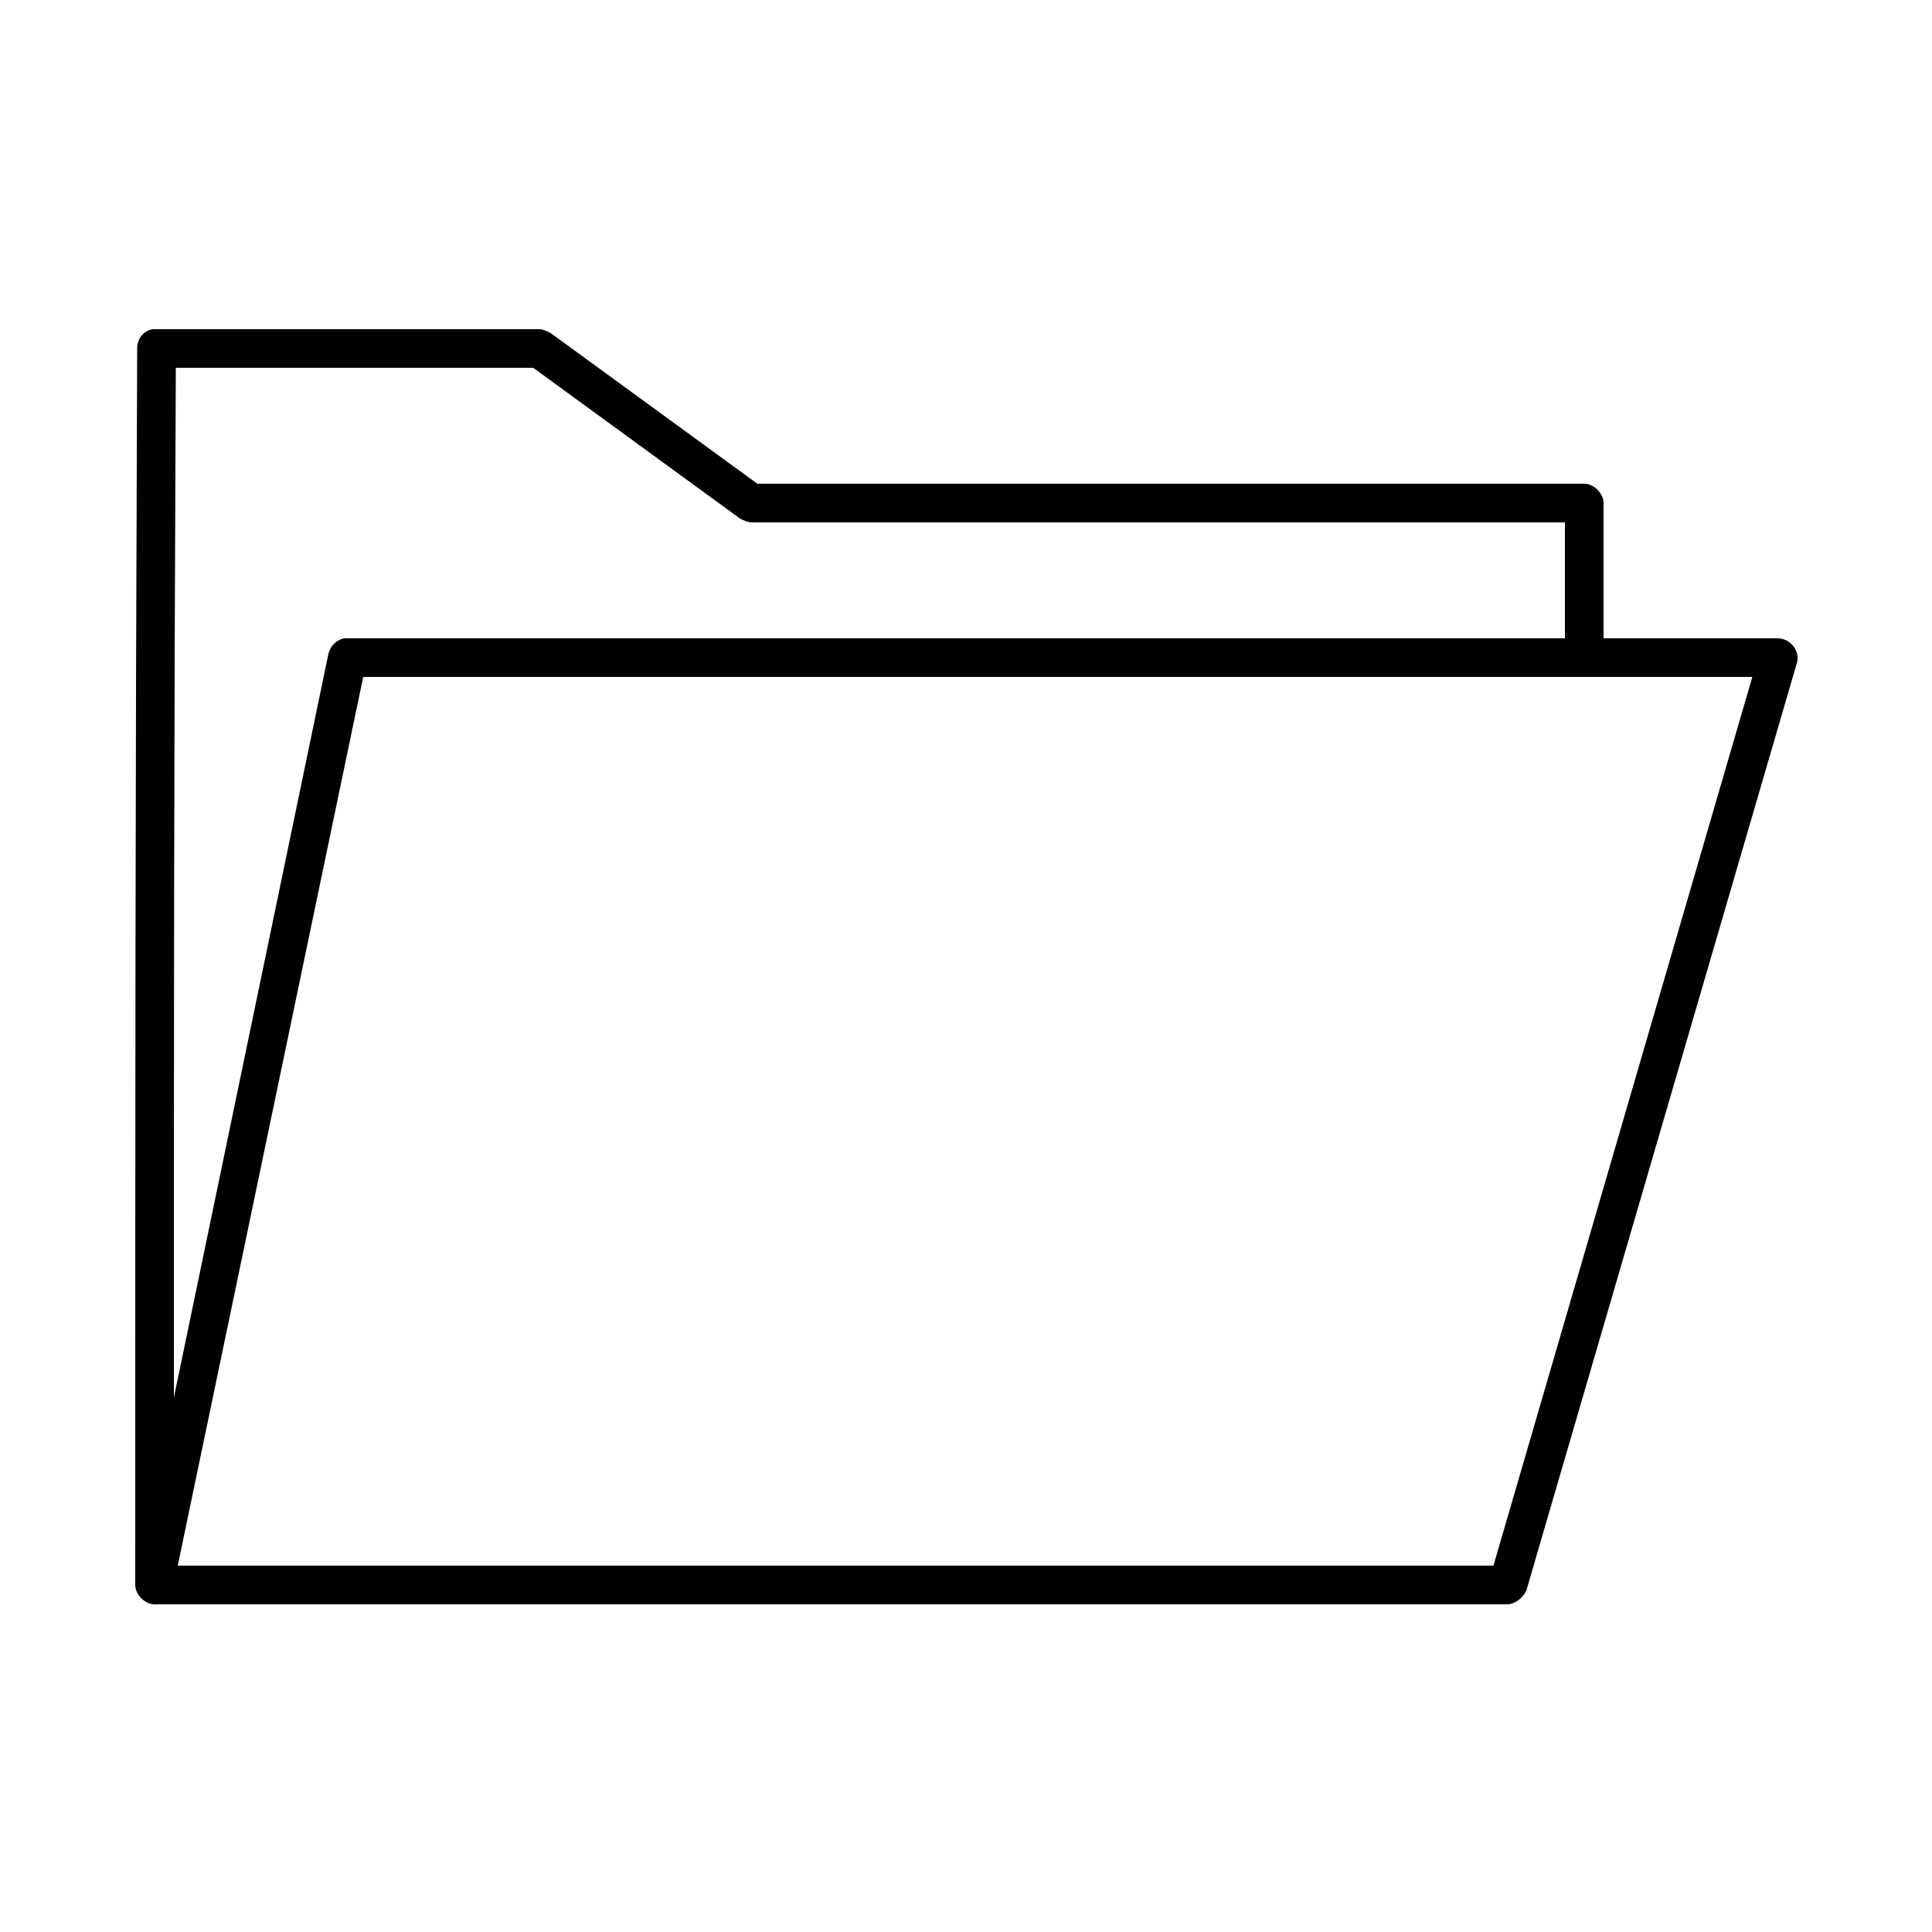
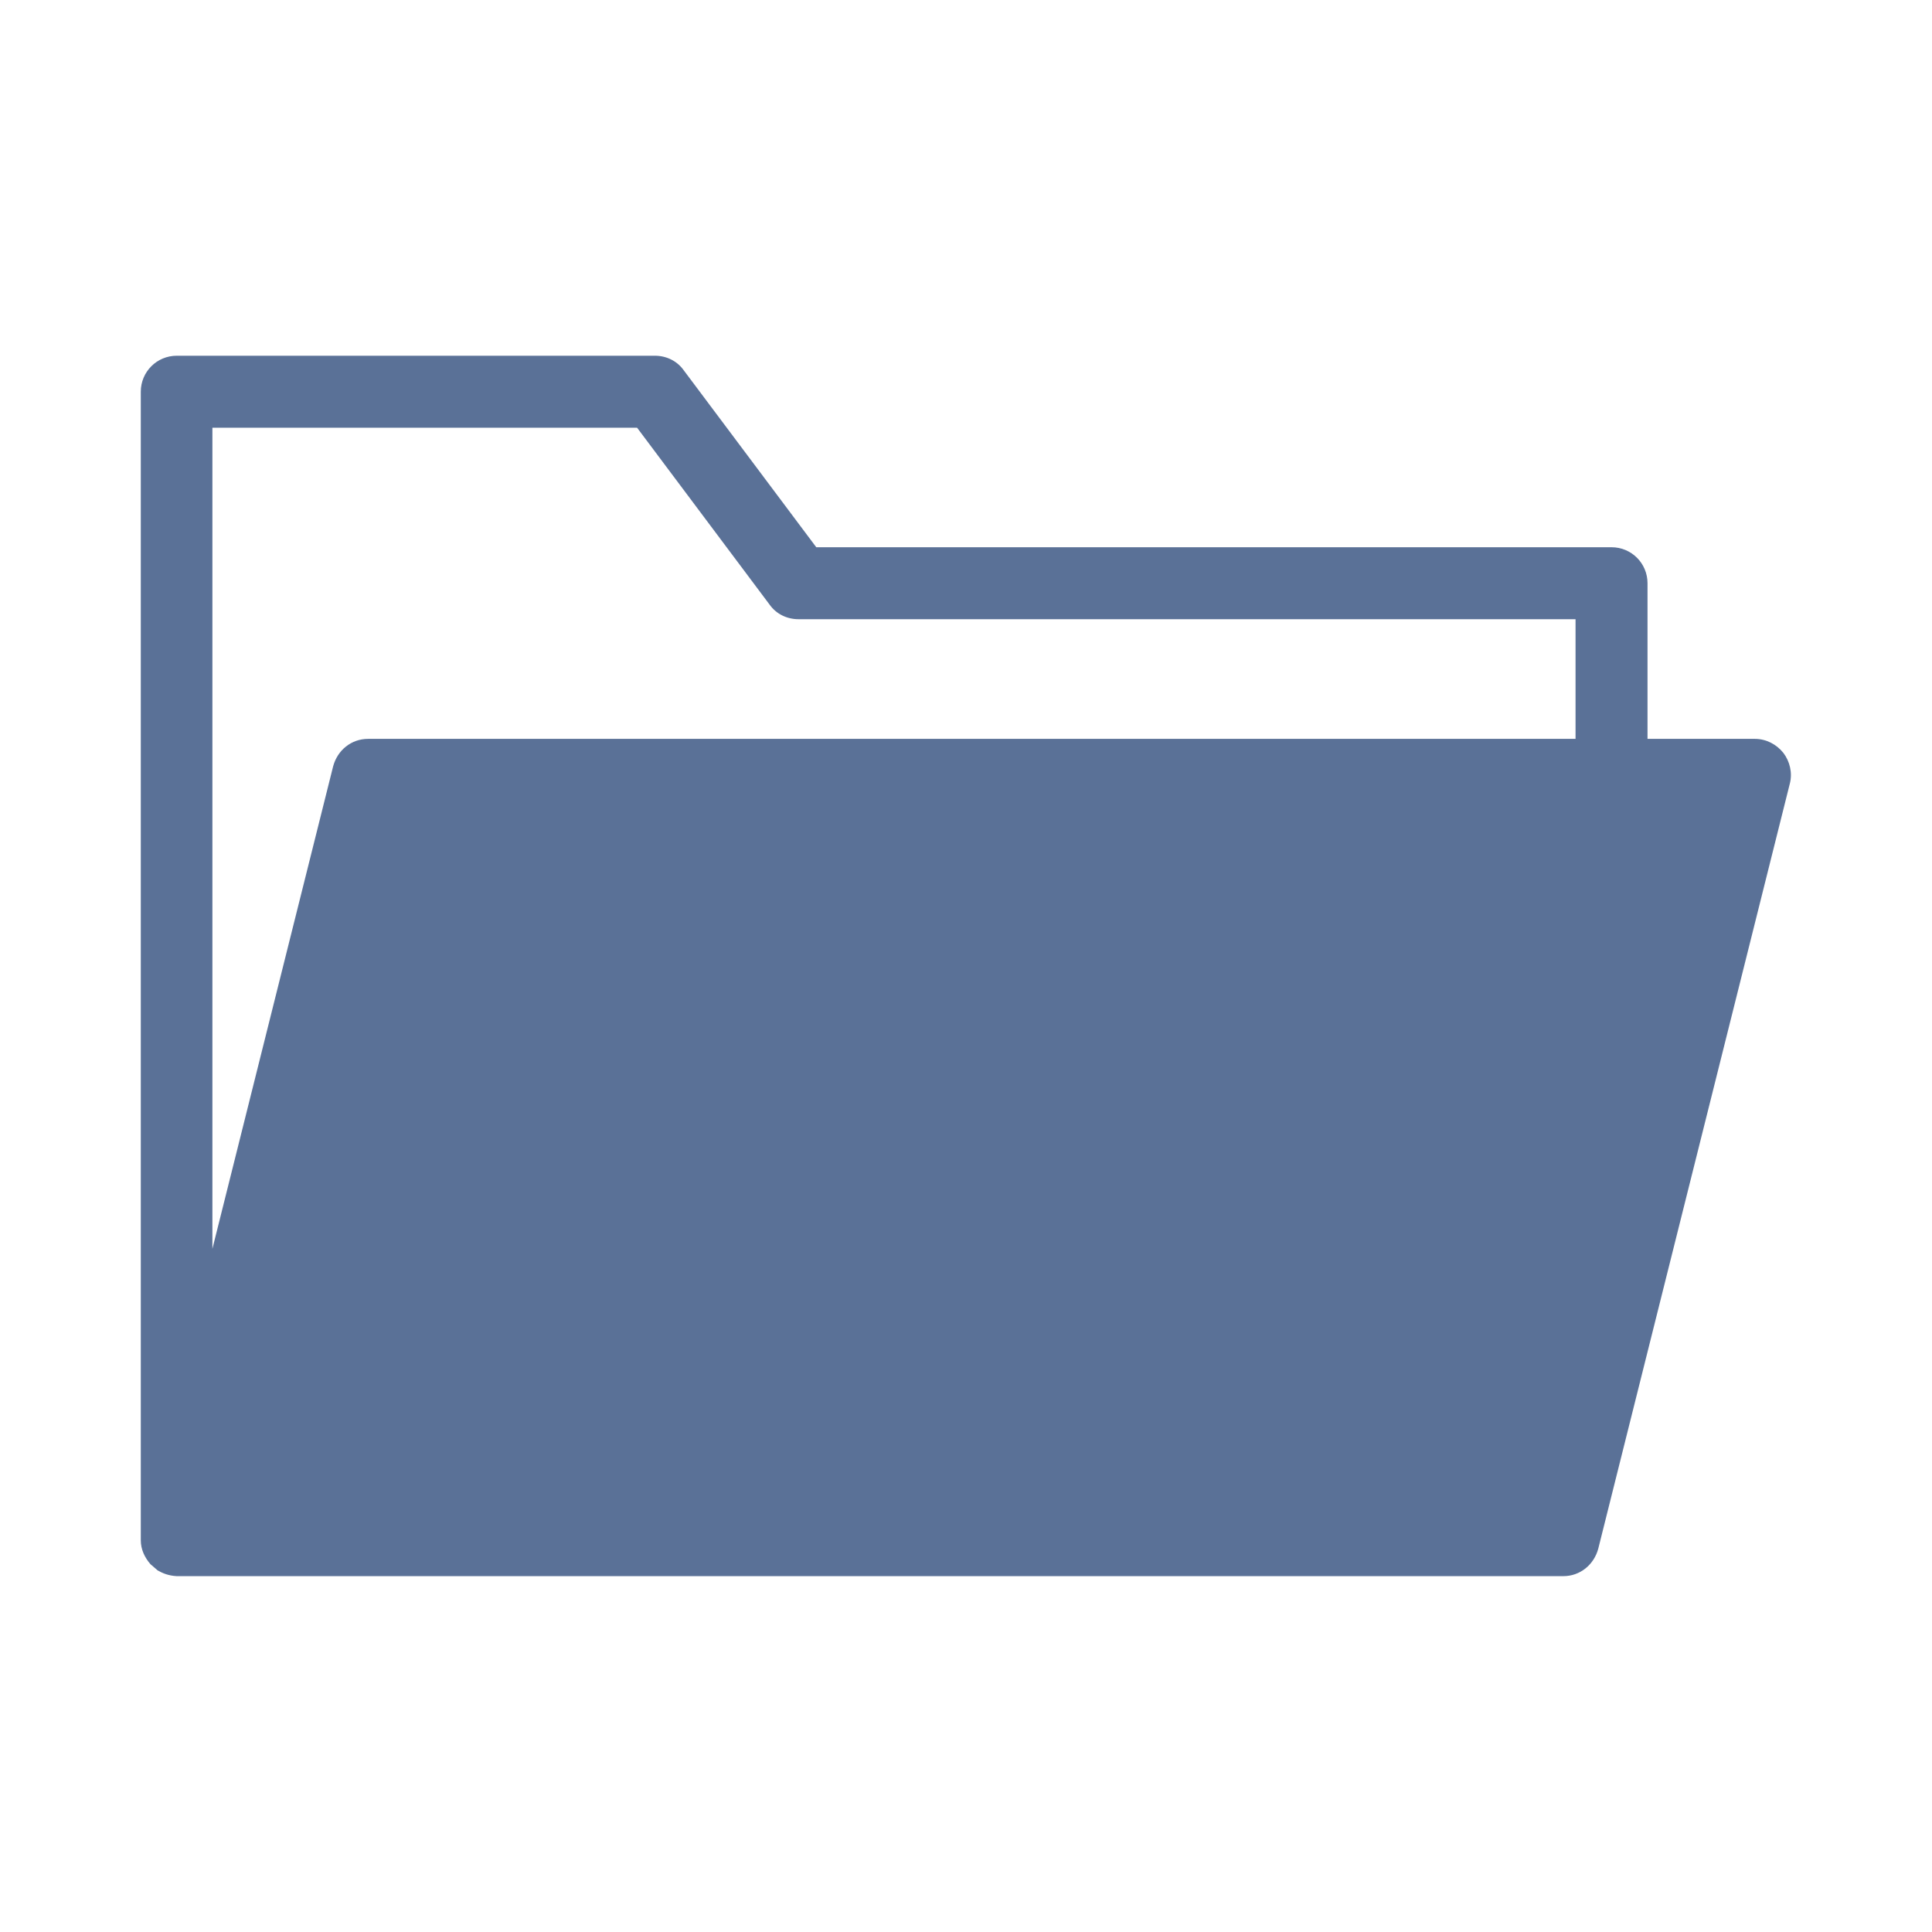
- <svg xmlns="http://www.w3.org/2000/svg" version="1.1" id="Layer_1" x="0px" y="0px" viewBox="0 0 100 100" style="enable-background:new 0 0 100 100;" xml:space="preserve">
-   <g transform="translate(0,-952.3622)">
-     <path d="M7.9,969.4c-0.5,0.1-0.8,0.5-0.8,1c-0.1,26-0.1,36-0.1,64c0,0.5,0.5,1,1,1l70,0c0.4,0,0.8-0.3,1-0.7l14-48   c0.2-0.6-0.3-1.3-1-1.3h-9l0-7c0-0.5-0.5-1-1-1H39.2l-10.7-7.8c-0.2-0.1-0.4-0.2-0.6-0.2C21.1,969.4,14,969.4,7.9,969.4L7.9,969.4z    M9.1,971.4h18.5l10.7,7.8c0.2,0.1,0.4,0.2,0.6,0.2H81l0,6c-21.1,0-42.1,0-63.2,0c-0.4,0.1-0.7,0.4-0.8,0.8l-8,38.5   C9,1005.1,9,992.6,9.1,971.4L9.1,971.4z M90.7,987.4l-13.4,46l-68.1,0l9.6-46C42.8,987.4,66.7,987.4,90.7,987.4L90.7,987.4z" />
-   </g>
+ <svg xmlns="http://www.w3.org/2000/svg" version="1.1" width="16" height="16" viewBox="0 0 16 16">
+   <path fill="#5a7197" d="M1.303 13.004c0.045 0.026 0.093 0.045 0.16 0.049h11.484c0.138 0 0.253-0.094 0.289-0.227l1.587-6.338c0.022-0.088 0-0.182-0.054-0.253-0.057-0.071-0.142-0.116-0.236-0.116h-0.889v-1.289c0-0.165-0.133-0.298-0.298-0.298h-6.586l-1.098-1.466c-0.054-0.076-0.142-0.12-0.239-0.12h-3.959c-0.165 0-0.298 0.133-0.298 0.298v9.511c0 0.076 0.031 0.142 0.080 0.199l0.057 0.049zM1.76 3.542h3.516l1.098 1.466c0.054 0.076 0.142 0.12 0.239 0.12h6.435v0.991h-10c-0.138 0-0.253 0.093-0.289 0.227l-1 3.996v-6.799z" />
</svg>
